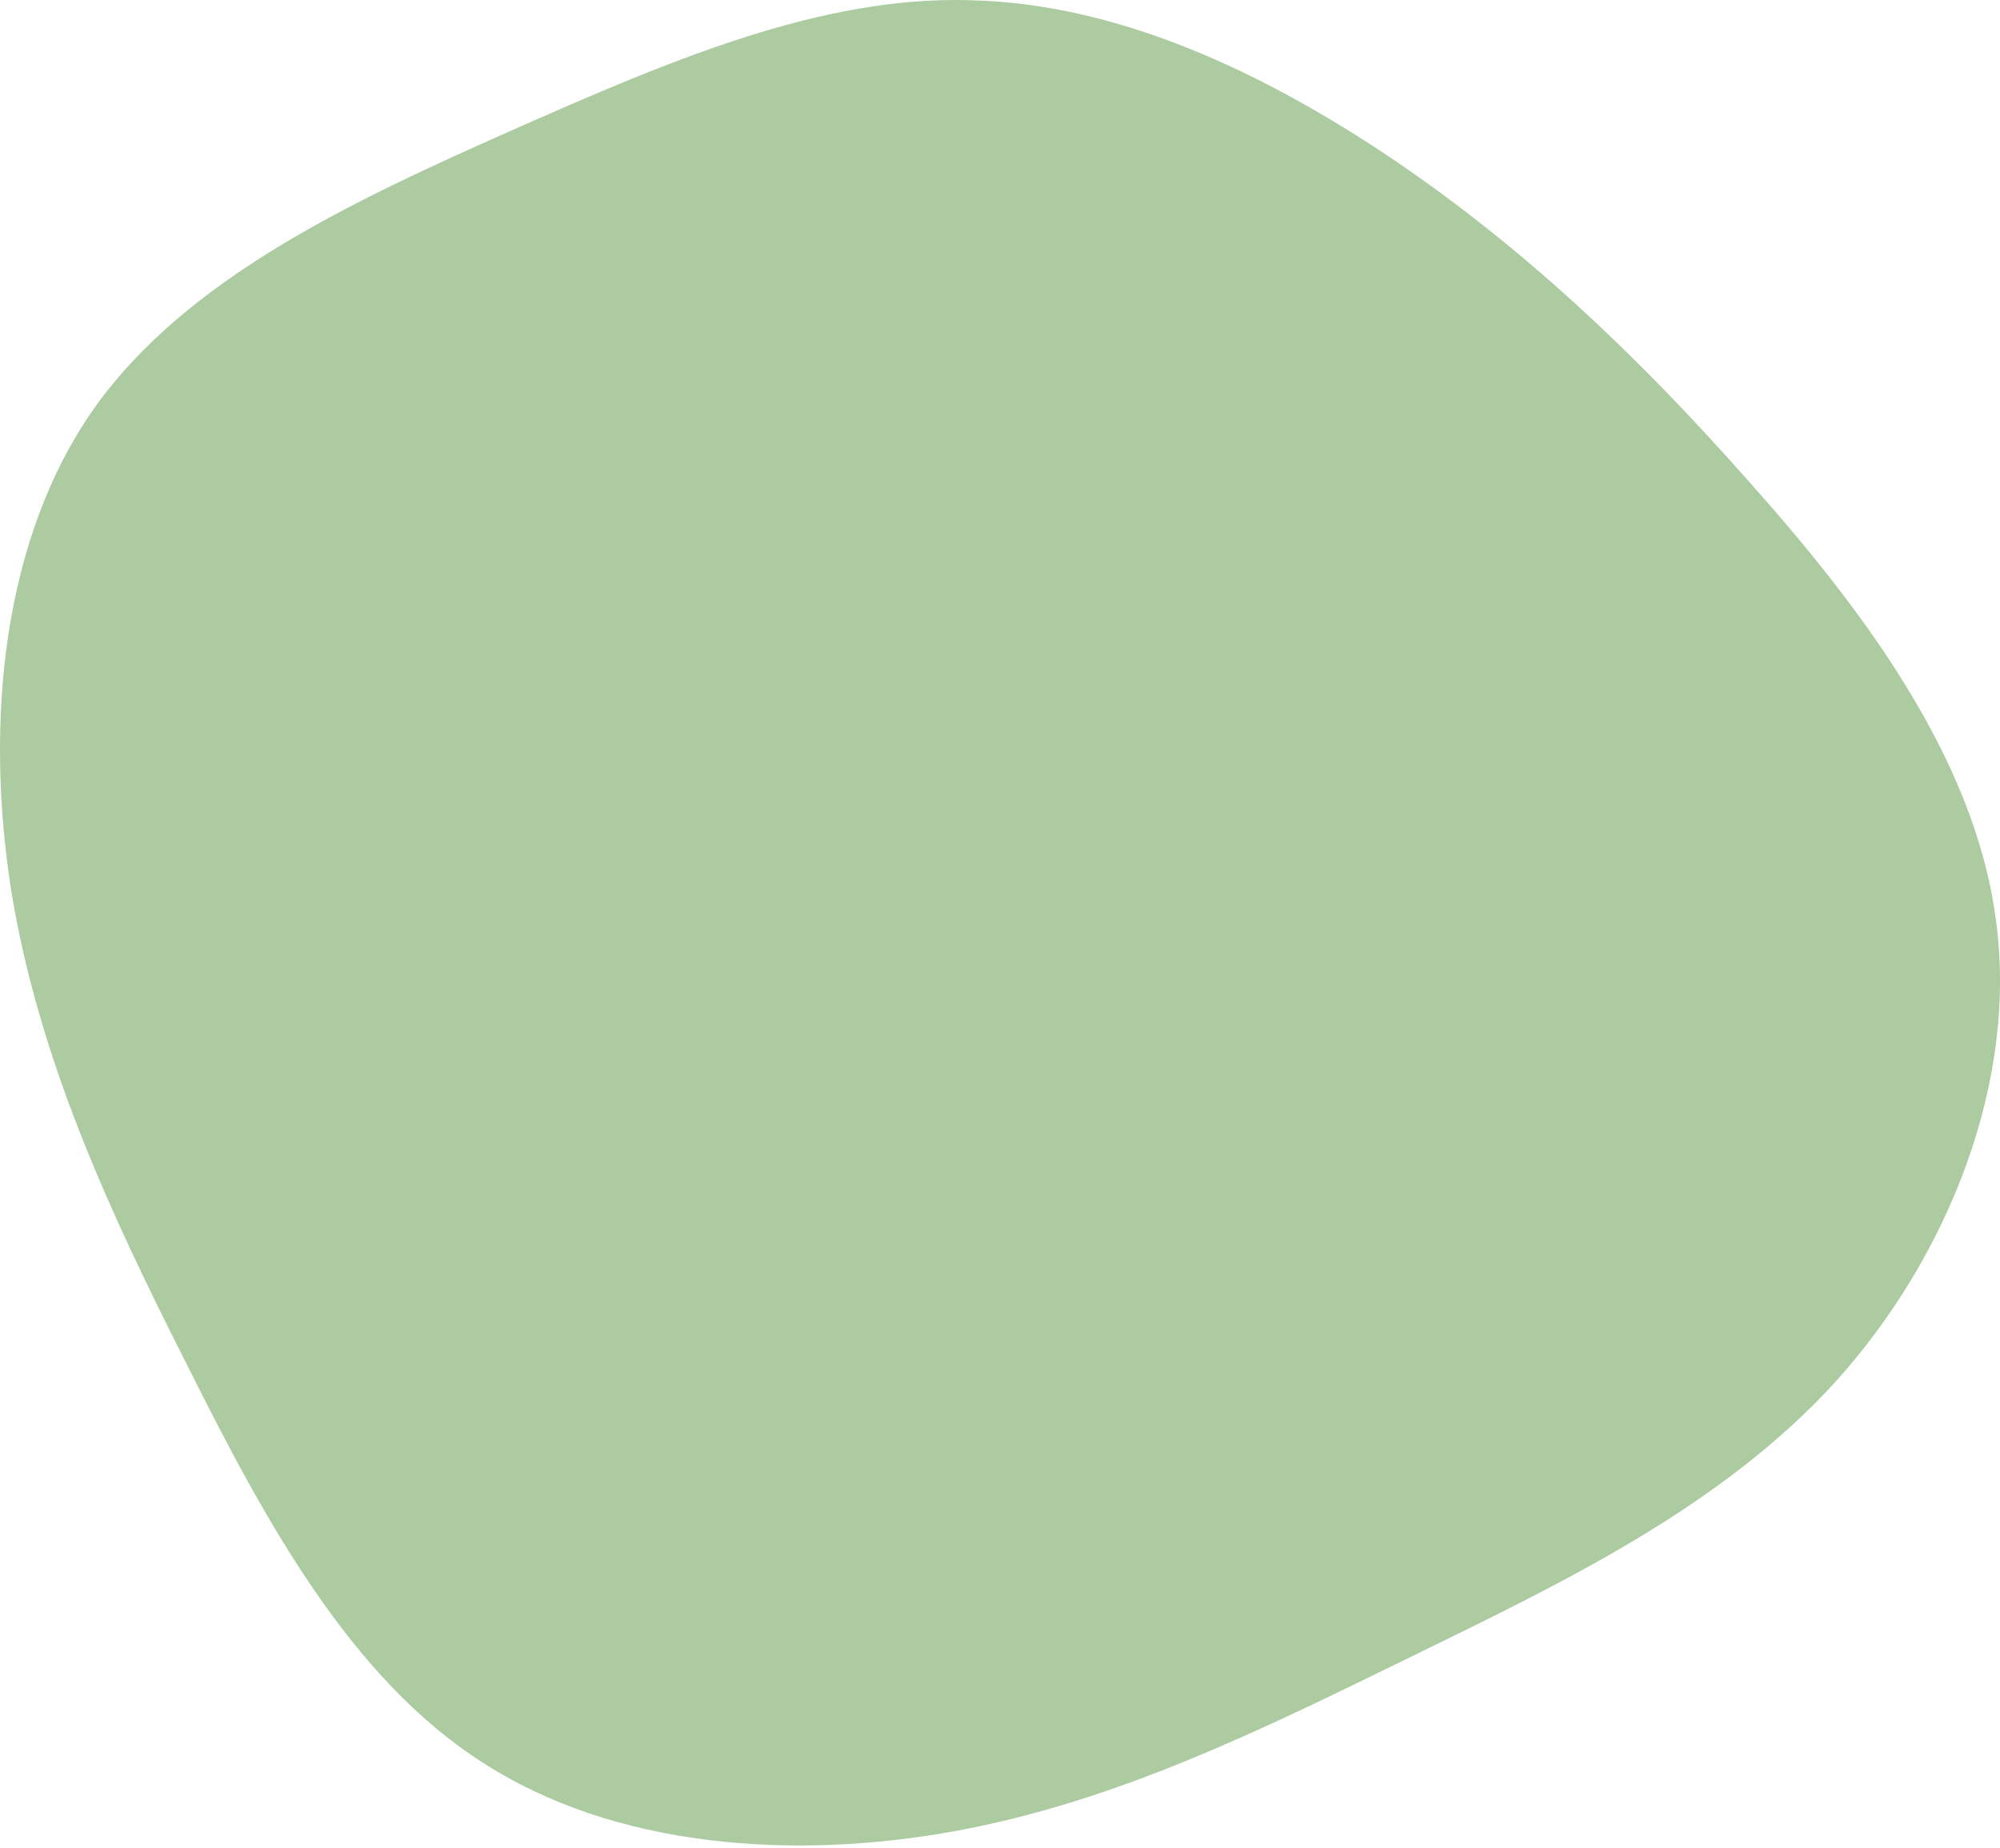
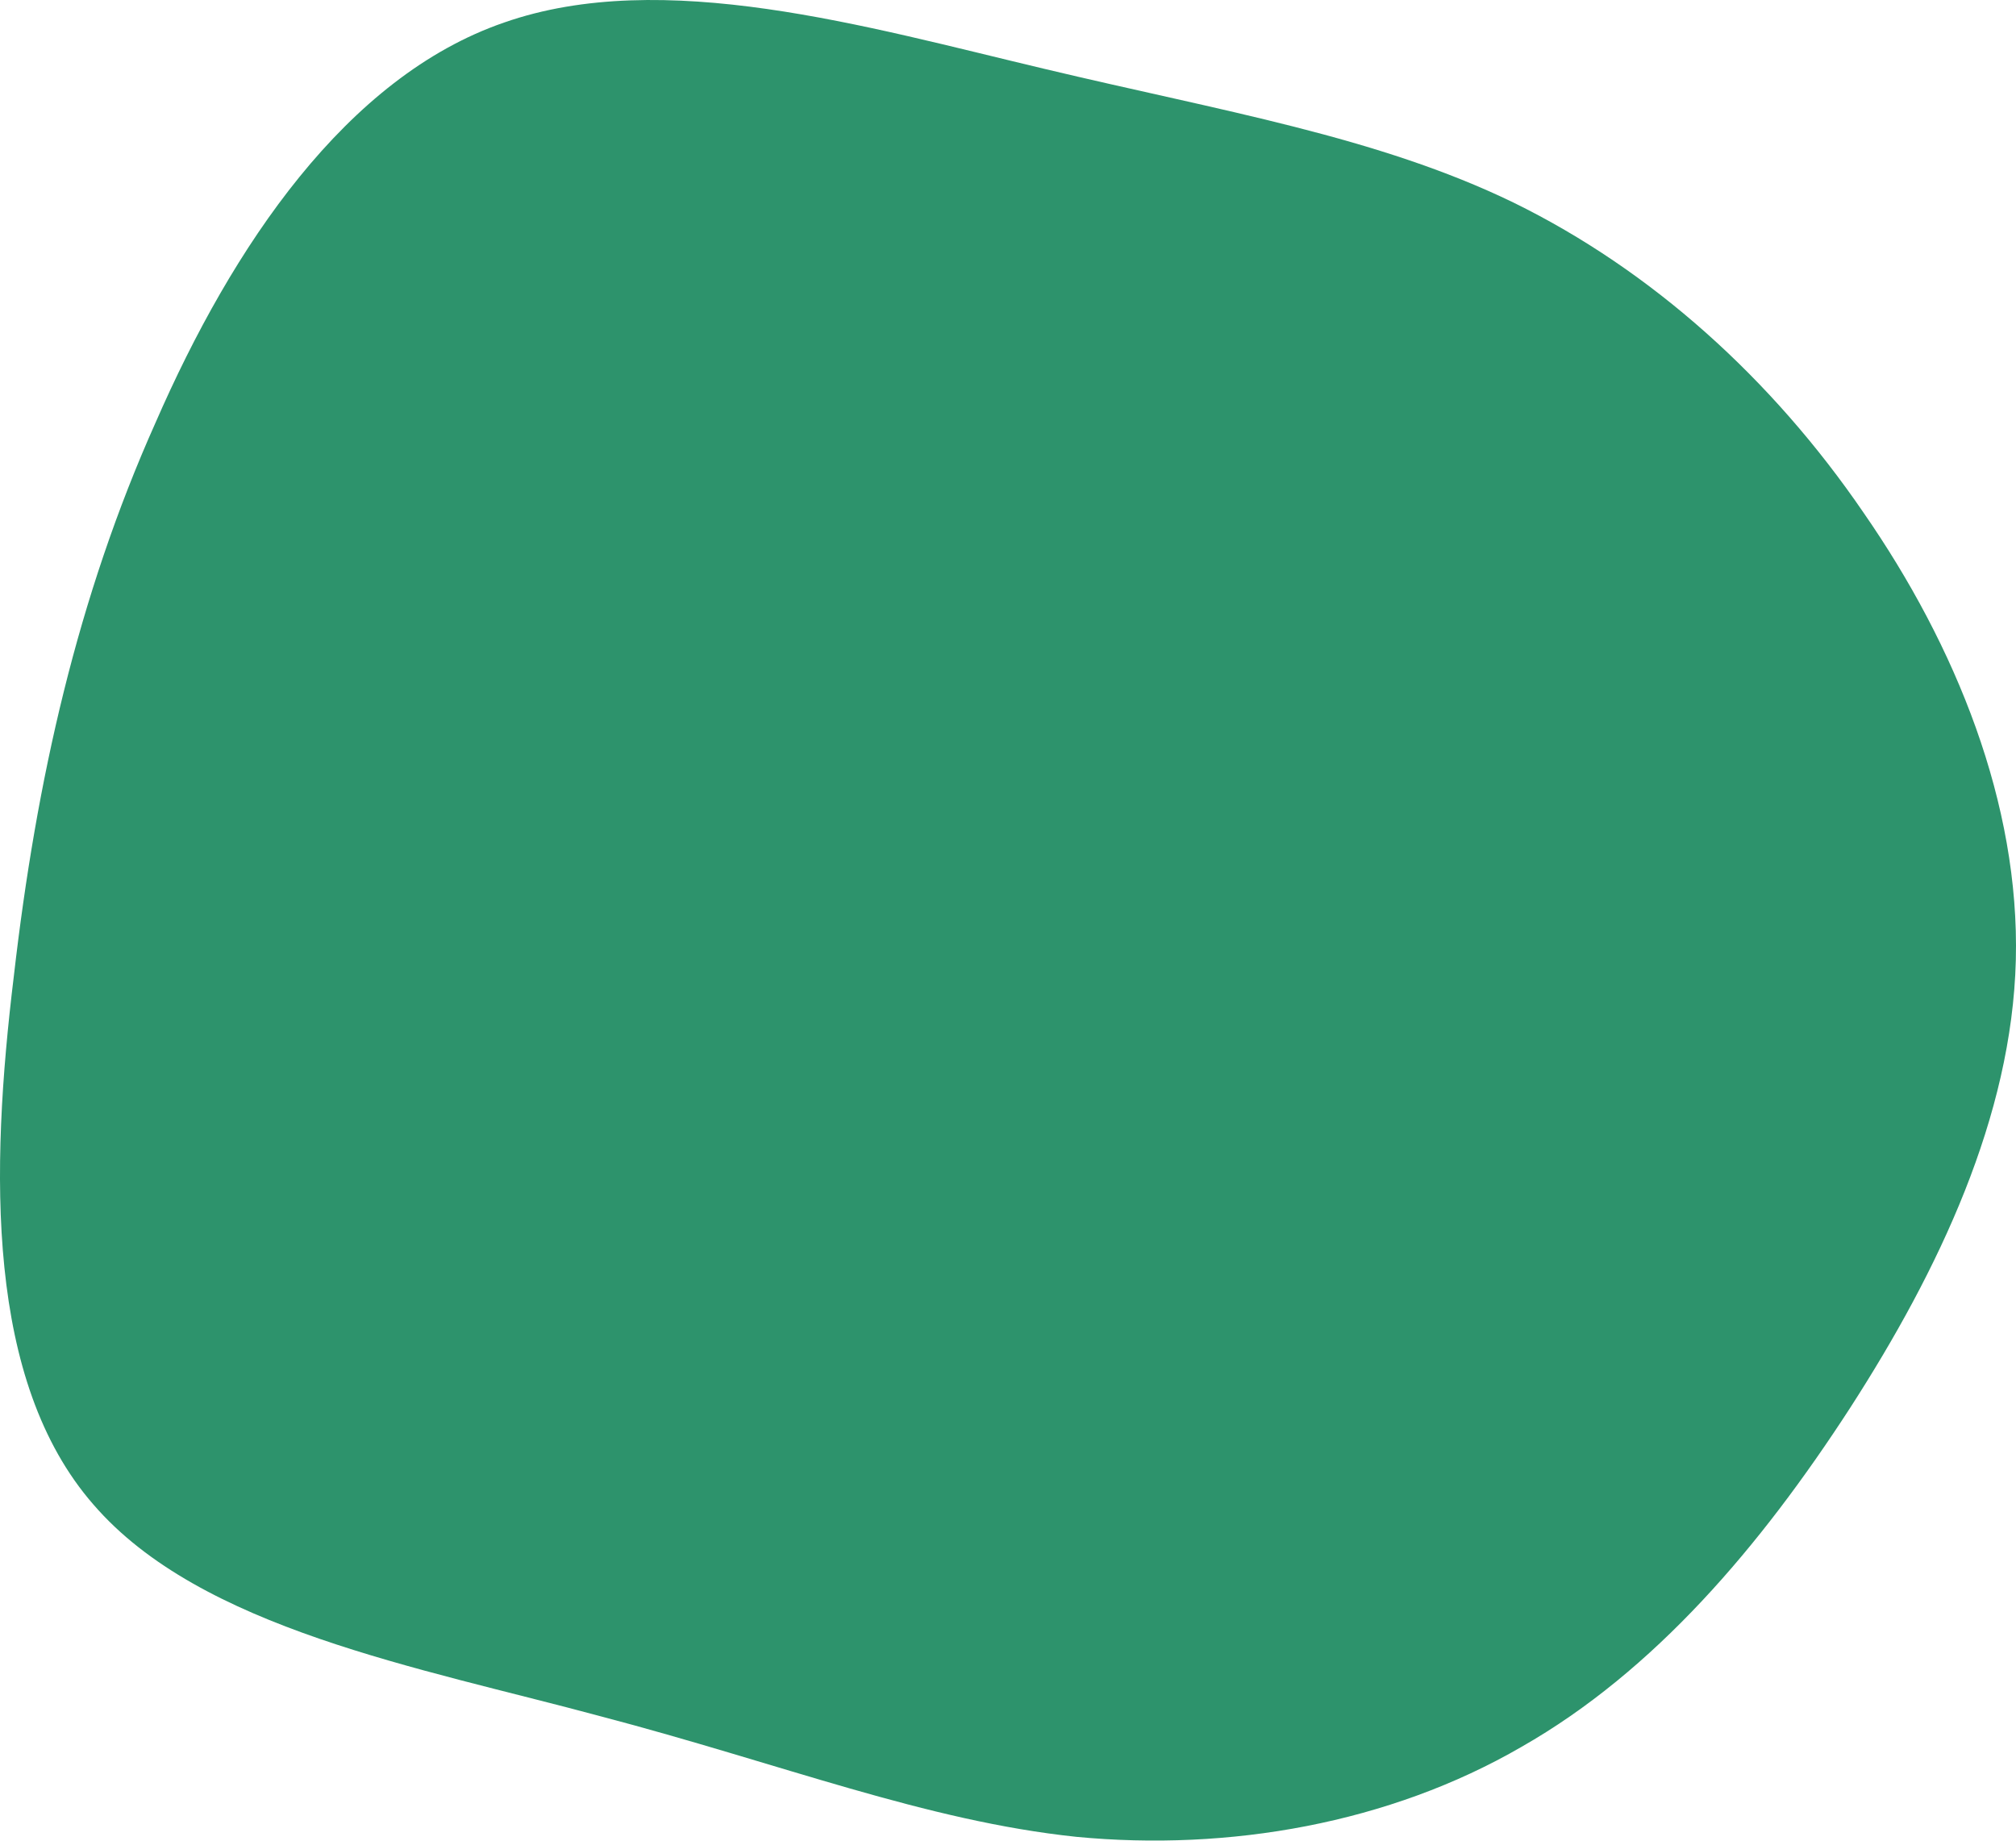
- <svg xmlns="http://www.w3.org/2000/svg" width="500" height="462" viewBox="0 0 500 462" fill="none">
-   <path d="M348.826 40.216C381.01 62.146 408.921 88.349 437.117 120.247C465.313 151.861 493.51 189.171 498.921 229.614C504.617 270.057 487.244 313.918 459.048 345.247C430.567 376.576 391.263 395.373 353.383 413.886C315.504 432.398 279.333 450.341 238.89 457.746C198.447 465.151 153.732 462.018 120.694 440.658C87.656 419.582 66.296 380.278 46.928 341.544C27.277 302.81 9.618 264.646 2.783 222.494C-3.768 180.627 0.505 134.772 23.574 102.019C46.644 69.551 88.226 50.184 128.099 32.526C167.972 14.868 205.567 -1.082 242.592 0.058C279.903 0.912 316.358 18.285 348.826 40.216Z" fill="#ACCBA1" />
+ <svg xmlns="http://www.w3.org/2000/svg" width="770" height="703" viewBox="0 0 770 703" fill="none">
+   <path d="M578.139 77.404C630.768 103.201 676.819 144.677 711.737 195.764C747.16 246.852 771.451 307.043 769.933 366.729C768.415 426.416 740.582 485.09 706.676 537.694C672.264 590.805 631.78 638.351 581.175 667.183C530.57 696.52 469.337 707.142 411.141 701.578C353.451 695.508 298.797 673.758 229.468 655.549C160.139 636.834 76.64 622.165 35.65 574.619C-5.341 527.578 -3.822 447.66 5.287 372.799C13.889 297.939 29.577 228.137 59.434 161.369C88.785 94.096 132.306 29.352 192.526 8.613C253.253 -12.631 330.679 10.131 398.996 26.317C466.807 42.503 526.015 52.113 578.139 77.404Z" fill="#2D936C" />
</svg>
